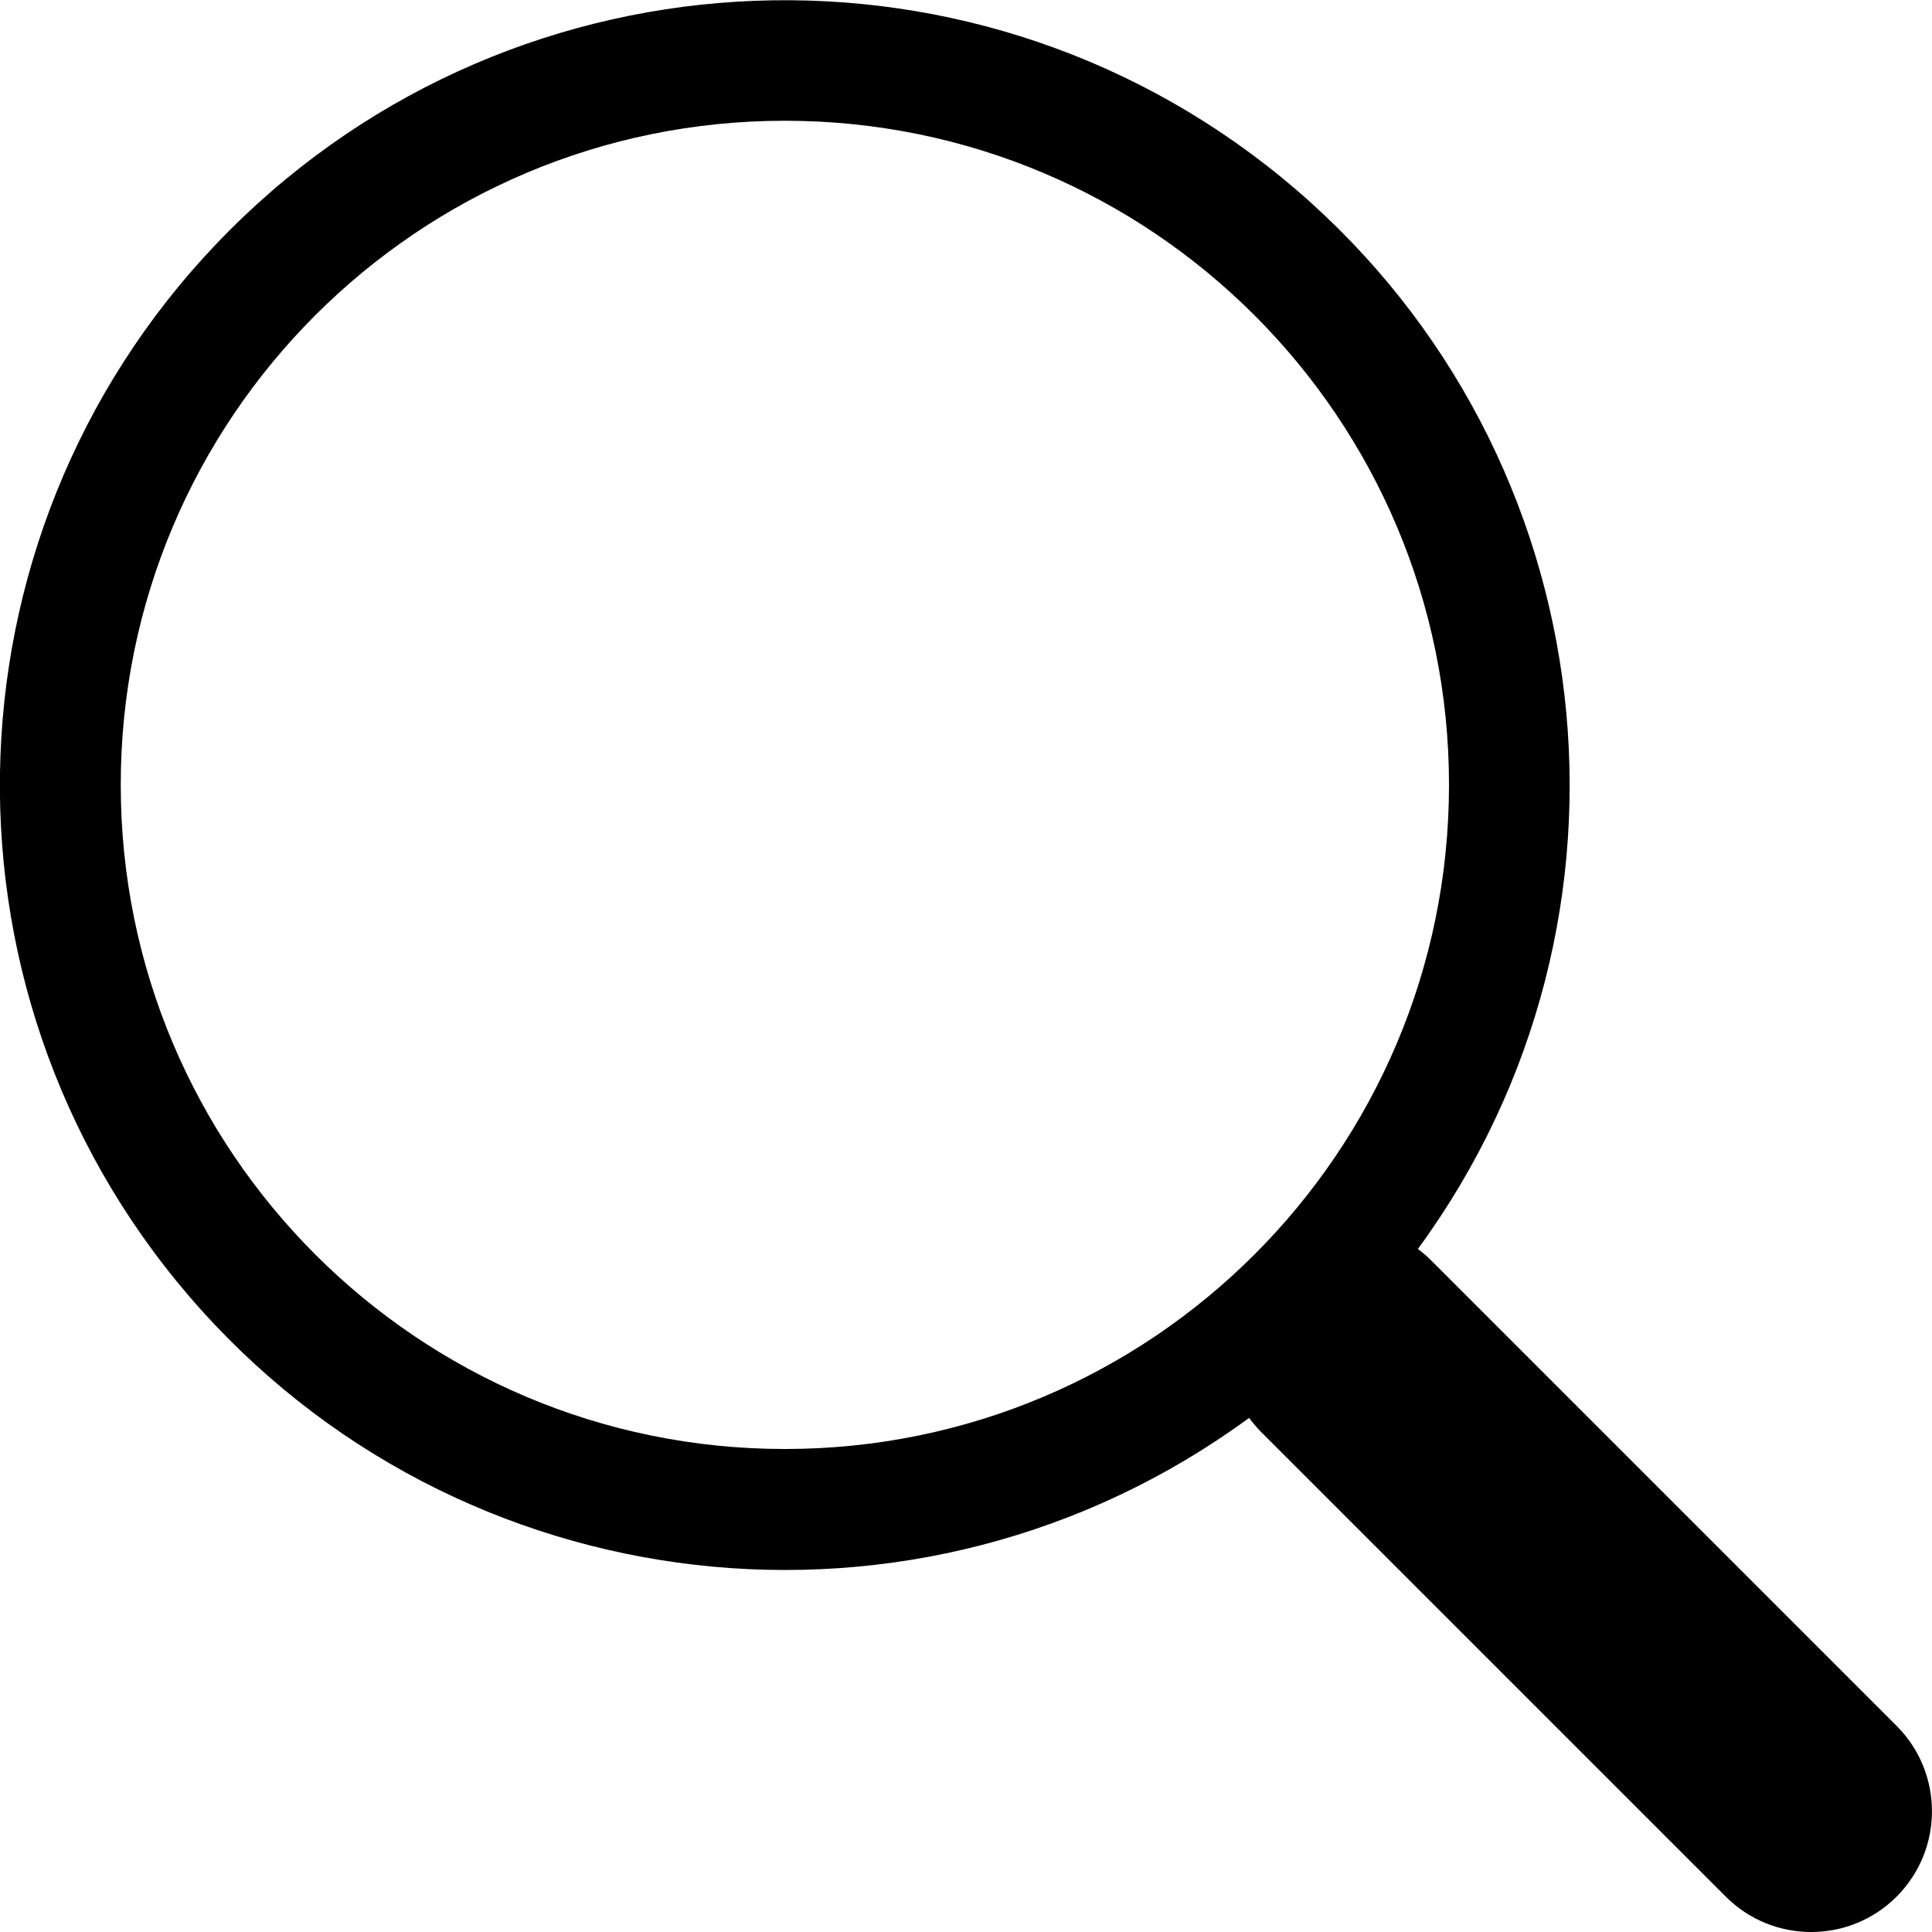
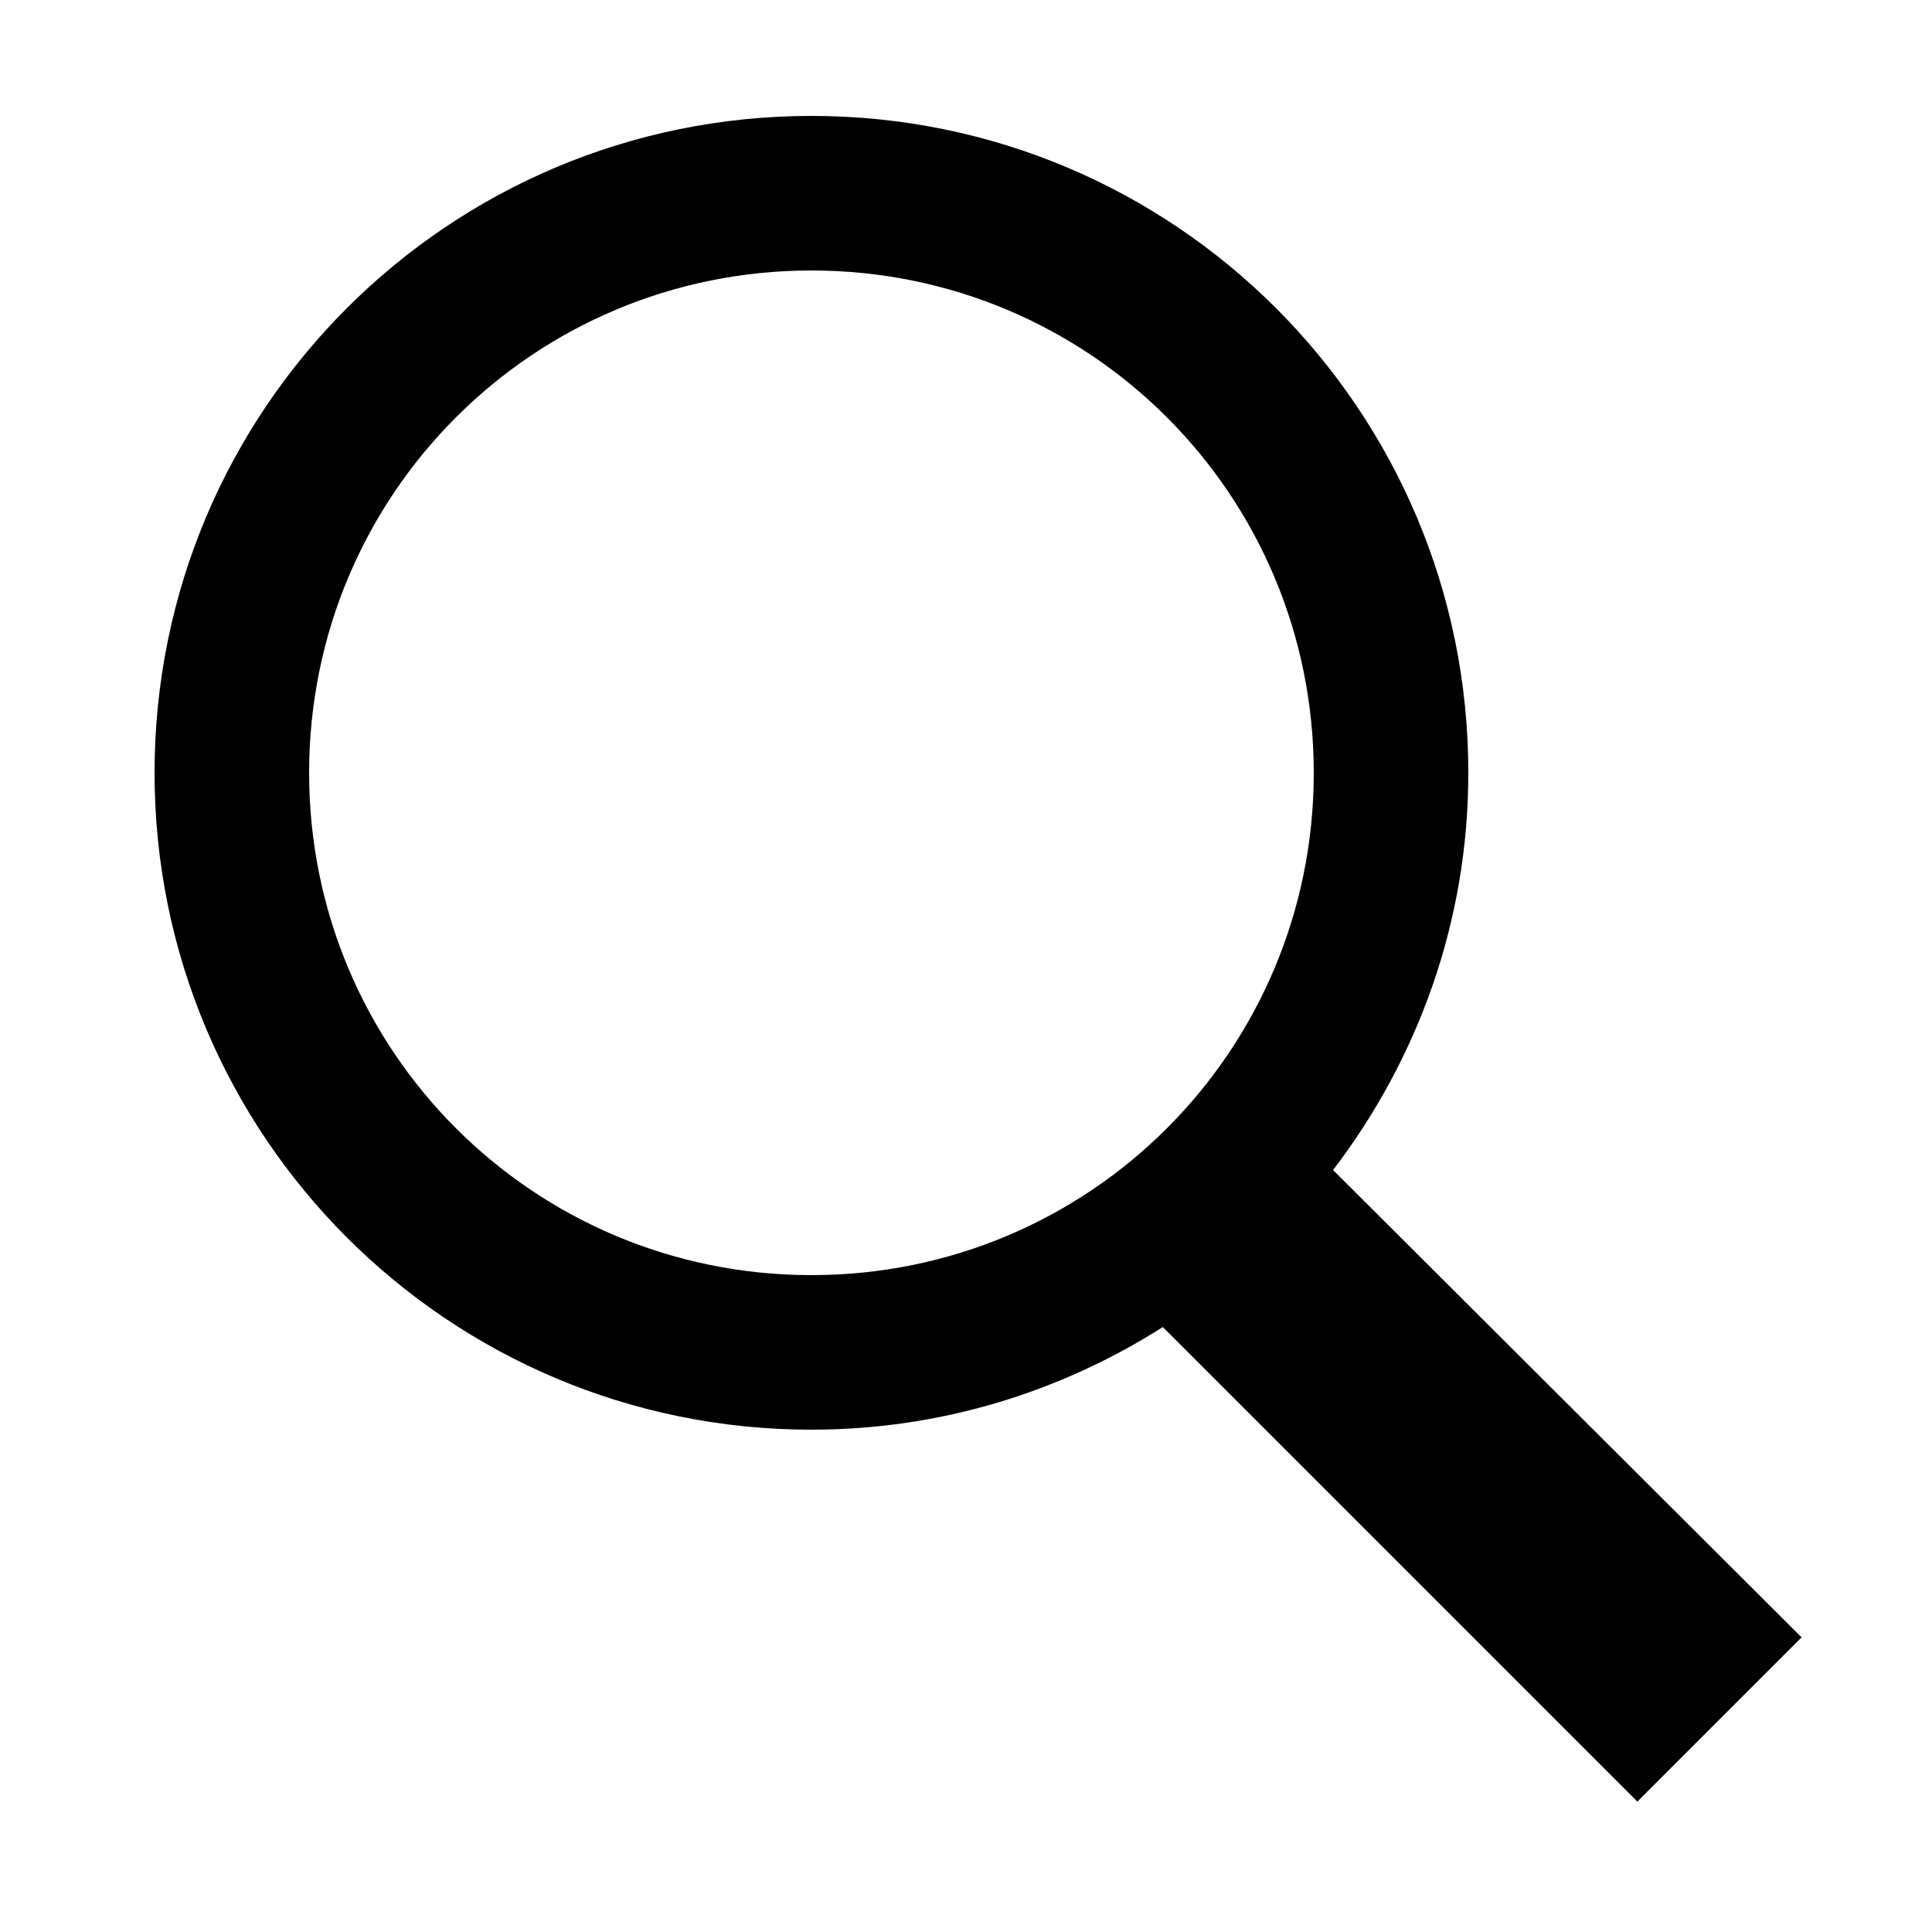
- <svg xmlns="http://www.w3.org/2000/svg" width="16" height="16" fill="currentColor" class="bi bi-search" viewBox="0 0 16 16">
-   <path d="M11.742 10.344a6.5 6.5 0 1 0-1.397 1.398h-.001c.03.04.062.078.098.115l3.85 3.85a1 1 0 0 0 1.415-1.414l-3.85-3.85a1.007 1.007 0 0 0-.115-.1zM12 6.5a5.5 5.5 0 1 1-11 0 5.5 5.5 0 0 1 11 0z" />
+ <svg xmlns="http://www.w3.org/2000/svg" fill="#000000" viewBox="0 0 50 50" width="100px" height="100px">
+   <path d="M 21 3 C 11.602 3 4 10.602 4 20 C 4 29.398 11.602 37 21 37 C 24.355 37 27.461 36.016 30.094 34.344 L 42.375 46.625 L 46.625 42.375 L 34.5 30.281 C 36.68 27.422 38 23.879 38 20 C 38 10.602 30.398 3 21 3 Z M 21 7 C 28.199 7 34 12.801 34 20 C 34 27.199 28.199 33 21 33 C 13.801 33 8 27.199 8 20 C 8 12.801 13.801 7 21 7 Z" />
</svg>
